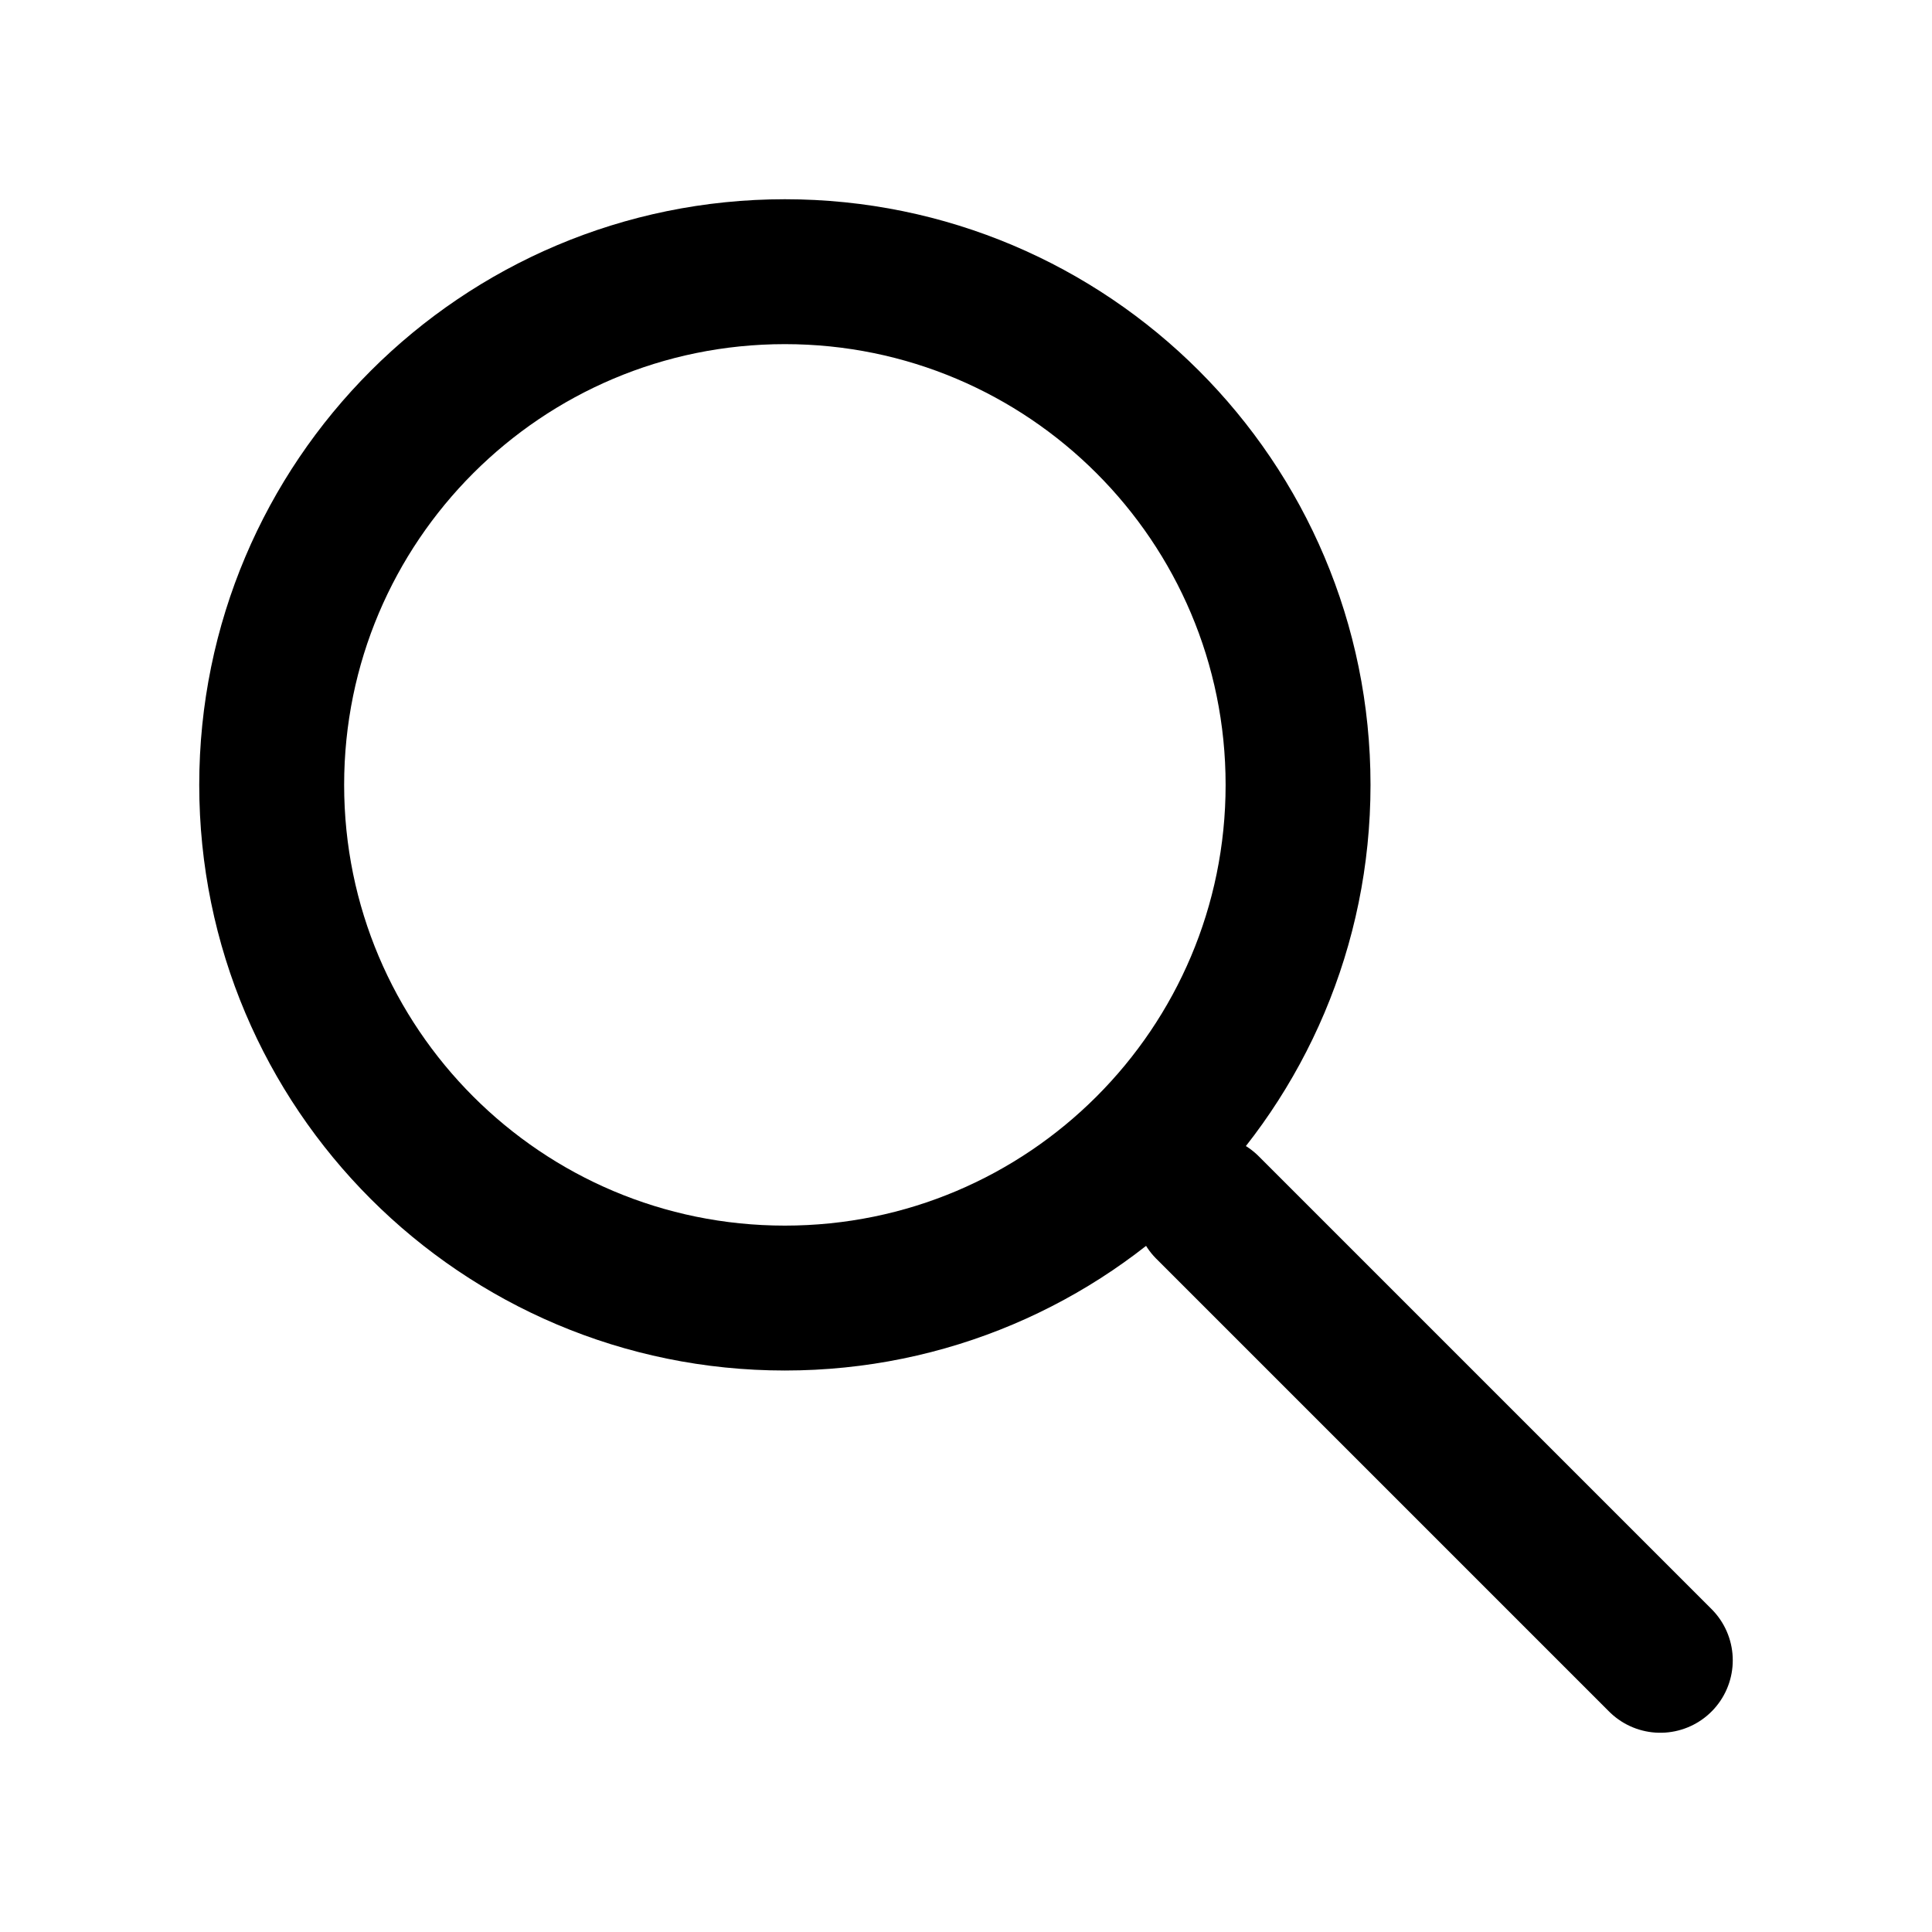
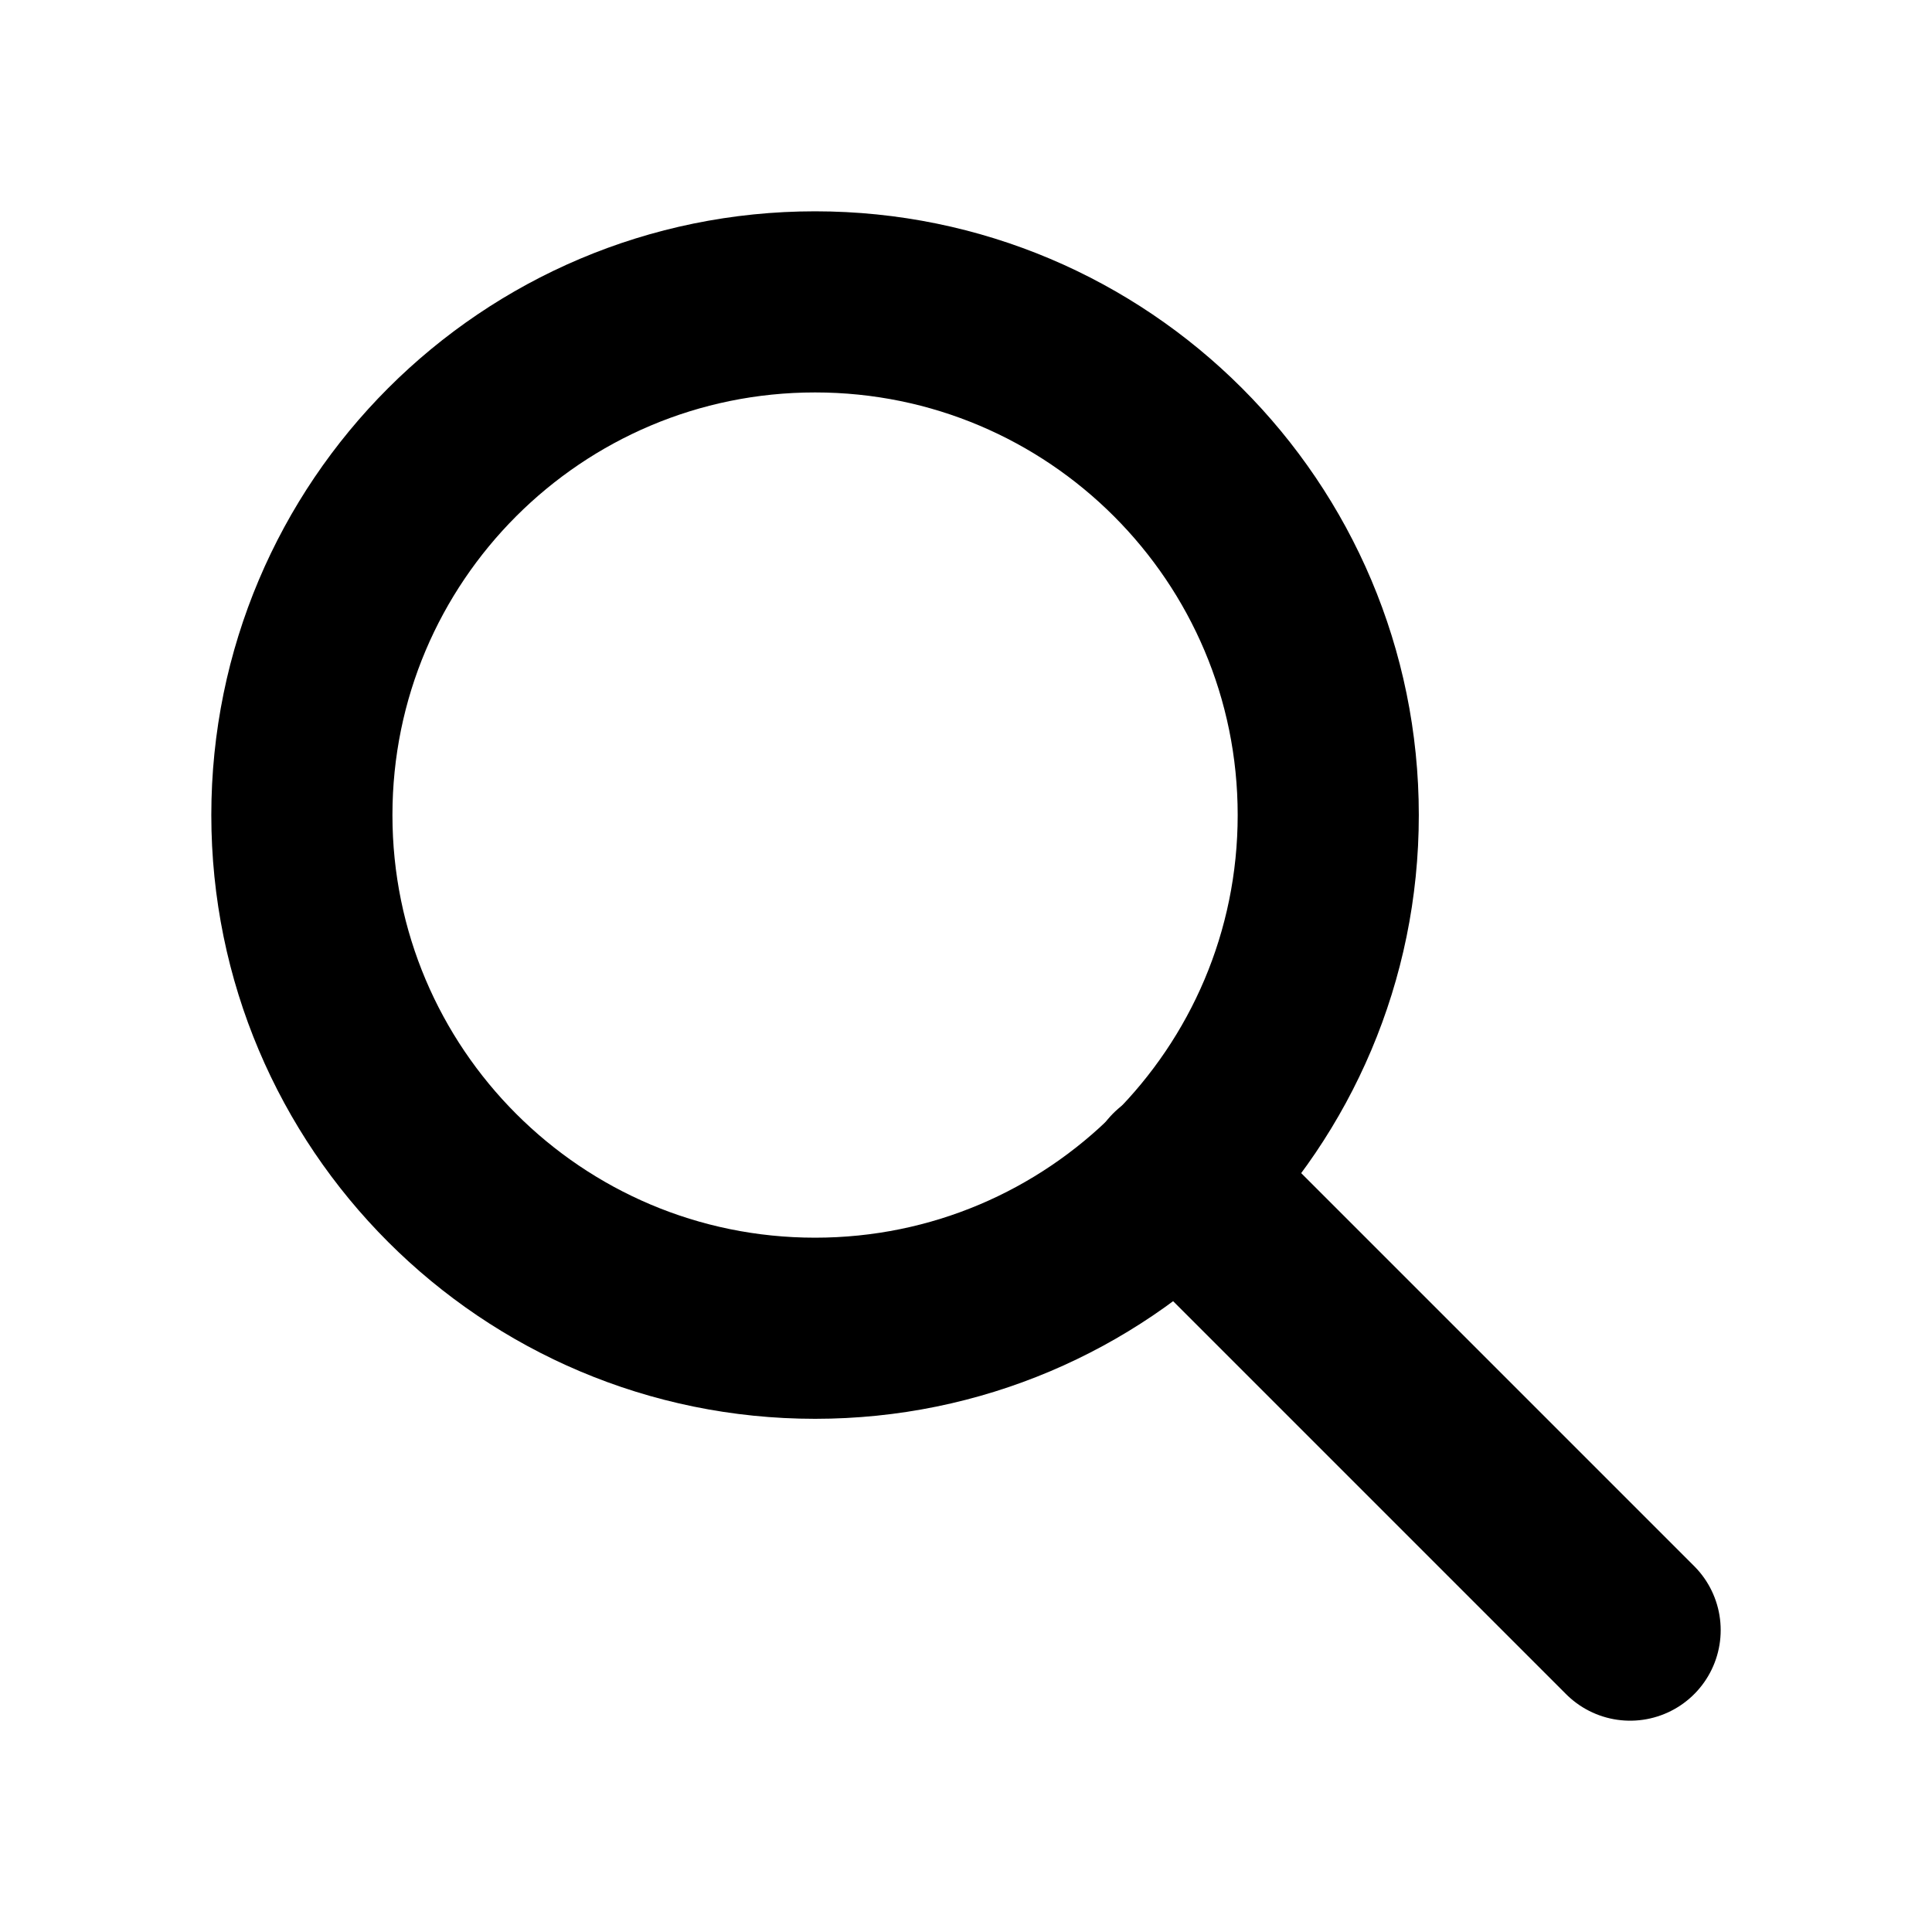
- <svg xmlns="http://www.w3.org/2000/svg" viewBox="0 0 16 16" fill="none" stroke="currentColor" stroke-width="1.2" stroke-linecap="round" stroke-linejoin="round">
-   <circle cx="6.5" cy="6.5" r="4.25" />
-   <path d="m10 10 3.75 3.75" />
+ <svg xmlns="http://www.w3.org/2000/svg" width="16" height="16" viewBox="0 0 16 16" fill="none" stroke="currentColor" stroke-width="1.5" stroke-linecap="round" stroke-linejoin="round">
+   <circle cx="6.75" cy="6.75" r="4.25" />
+   <path d="m9.75 9.75 3.75 3.75" />
</svg>
